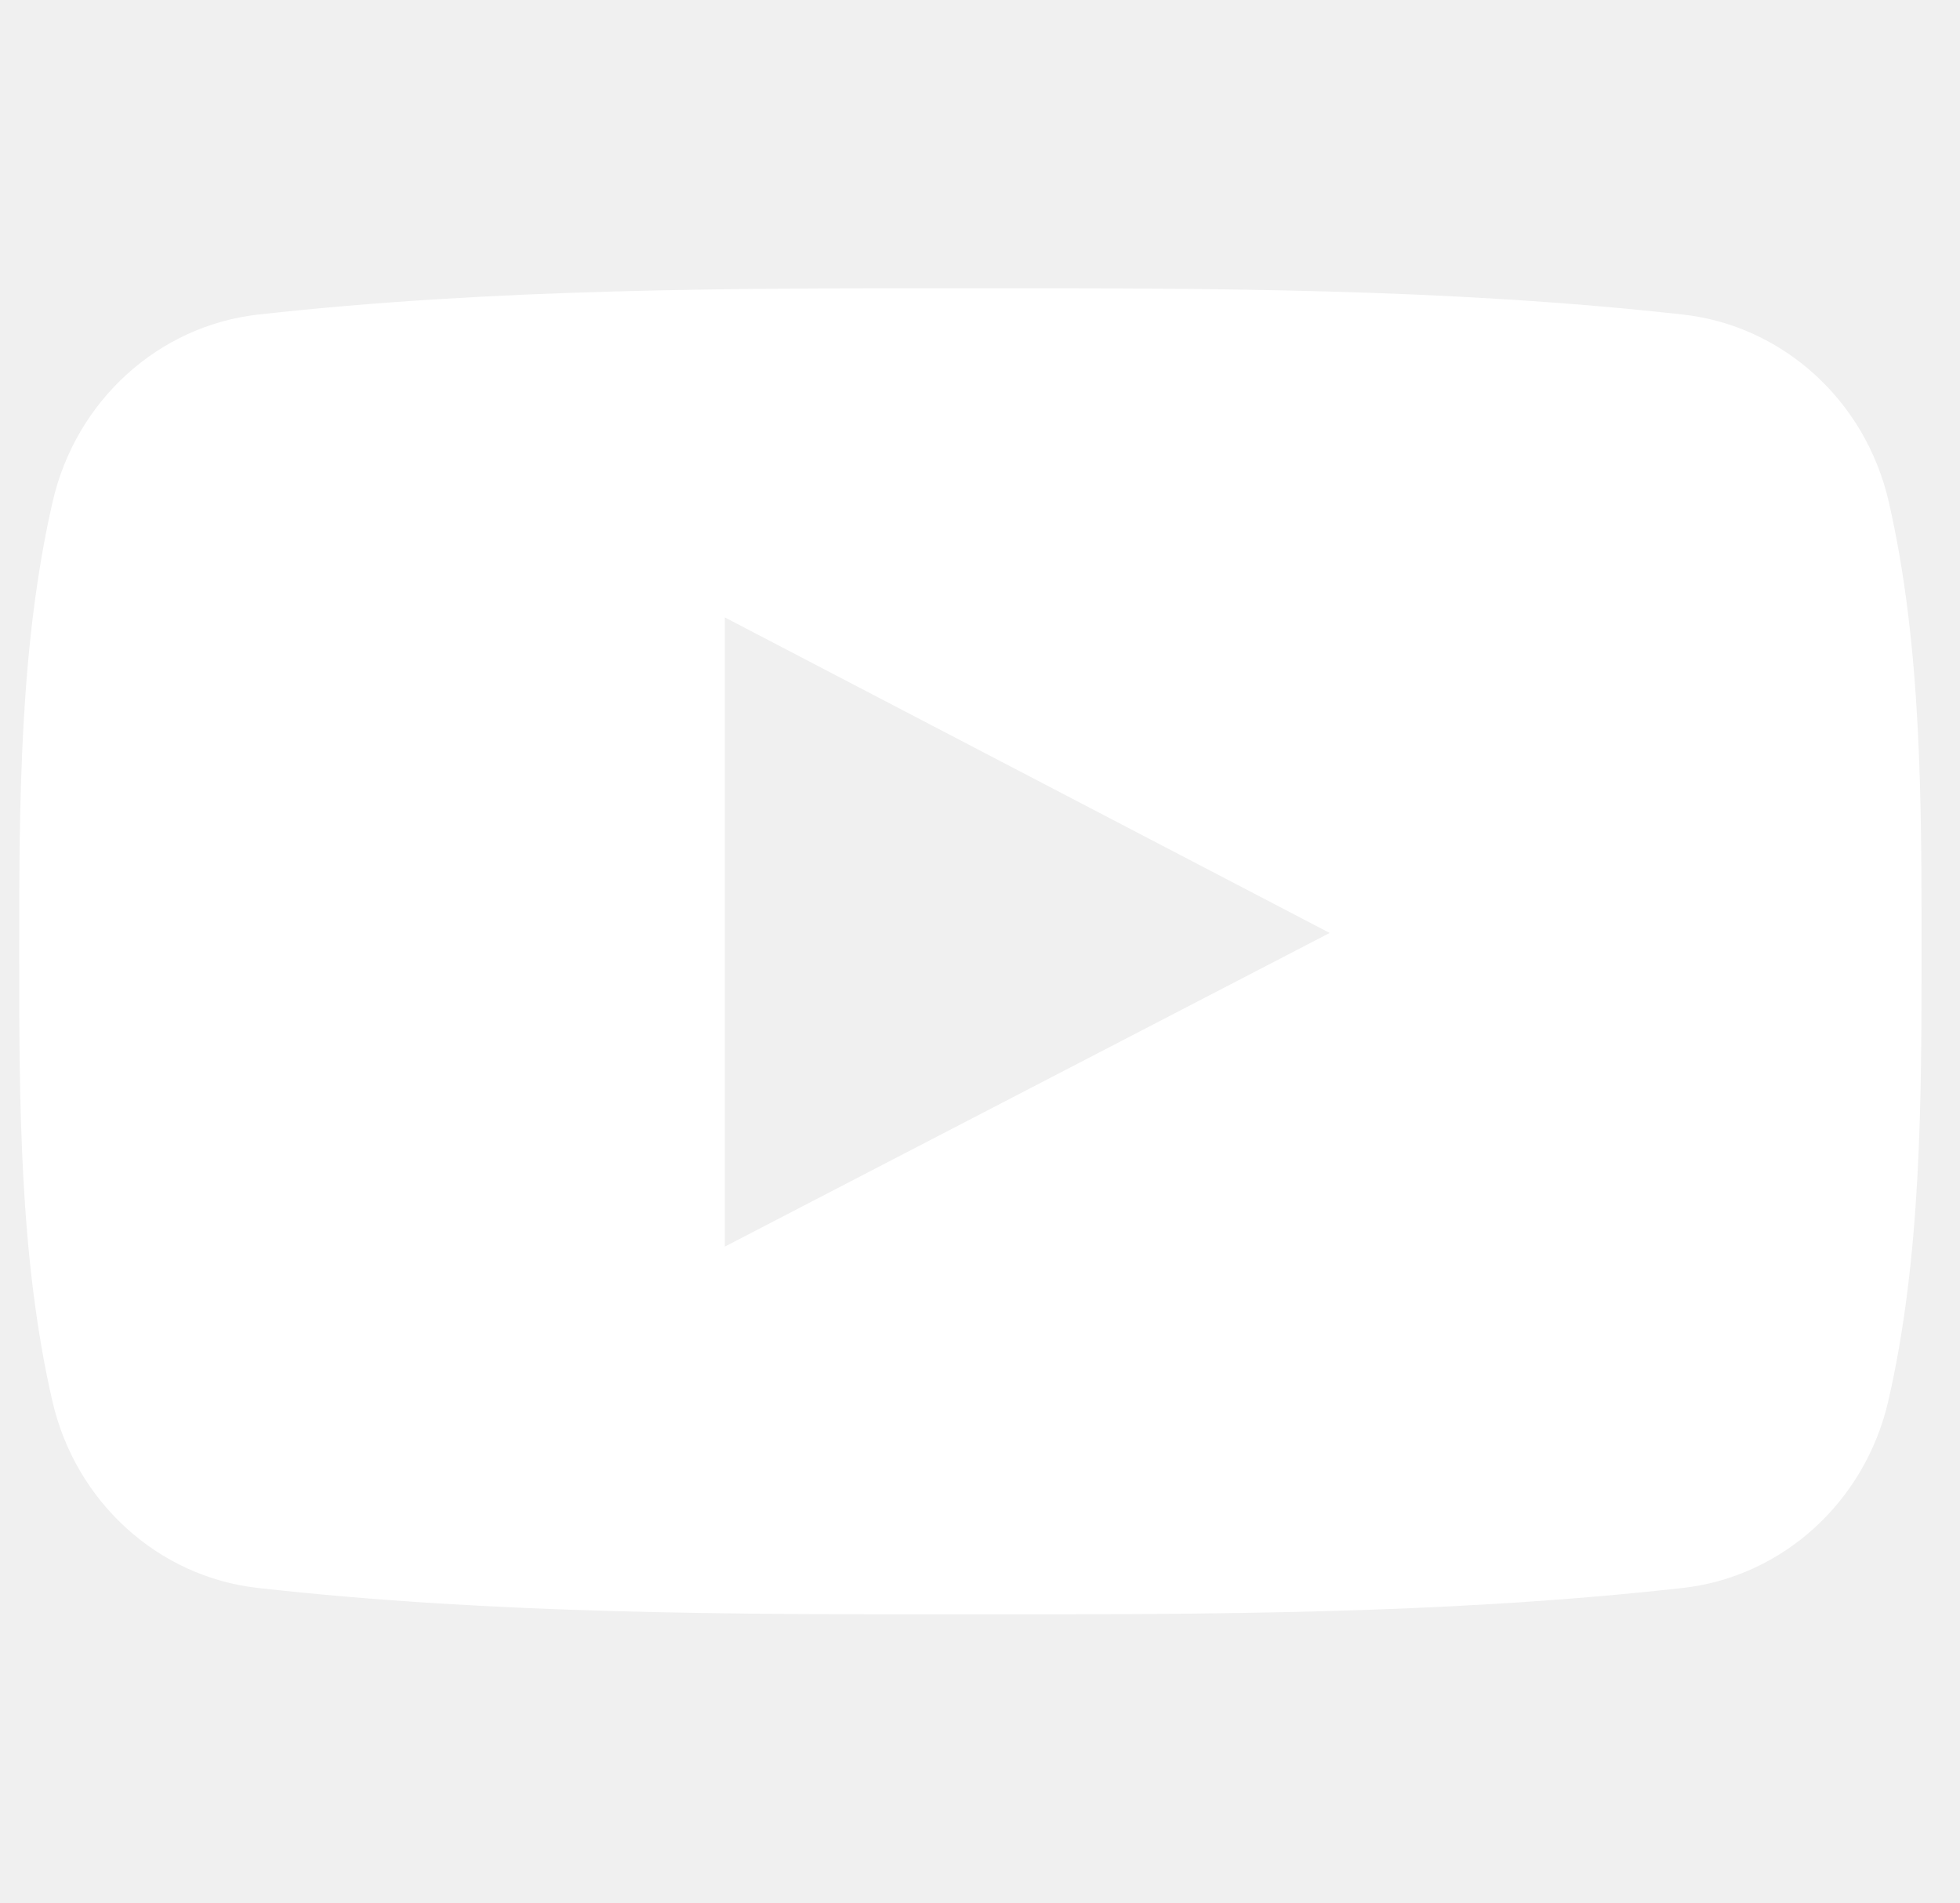
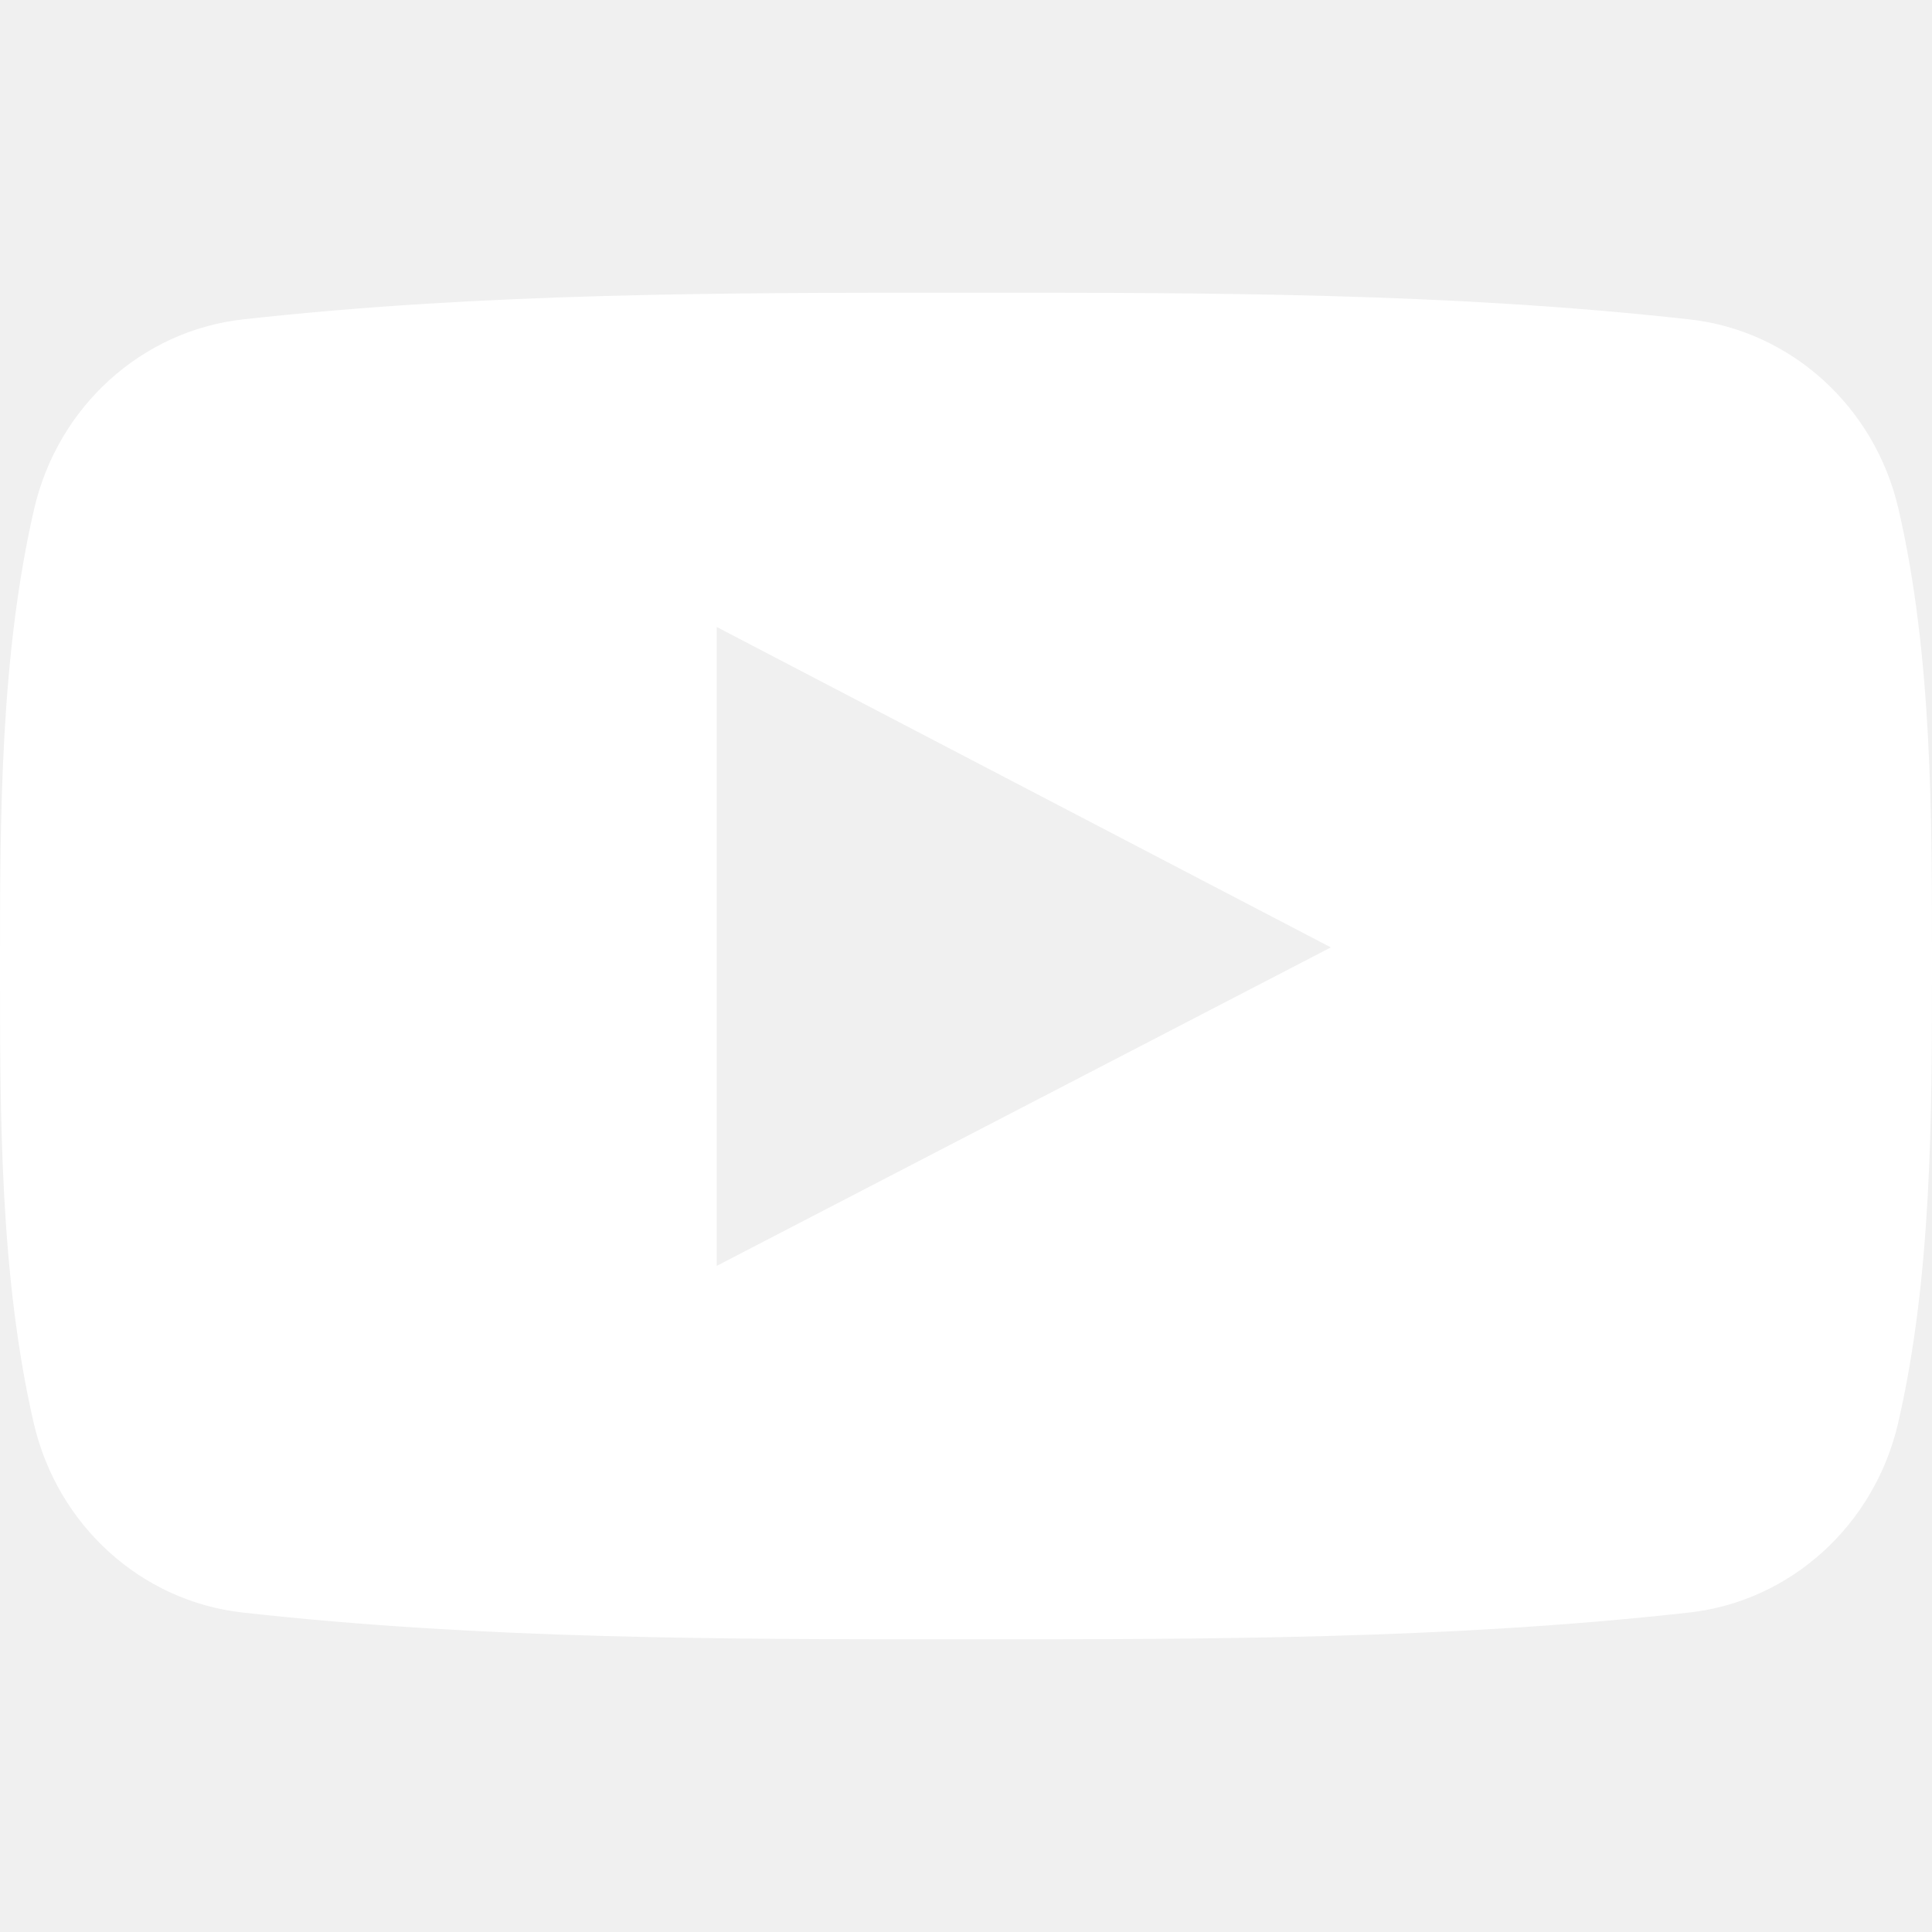
- <svg xmlns="http://www.w3.org/2000/svg" width="34" height="33" viewBox="0 0 34 33" fill="none">
-   <g clip-path="url(#clip0)">
-     <path d="M32.763 8.699C32.359 6.944 30.923 5.649 29.195 5.456C25.103 5 20.961 4.997 16.838 5C12.715 4.997 8.572 5 4.48 5.456C2.753 5.649 1.318 6.944 0.914 8.699C0.339 11.199 0.333 13.927 0.333 16.5C0.333 19.073 0.333 21.801 0.908 24.3C1.311 26.055 2.746 27.35 4.474 27.543C8.566 28 12.708 28.003 16.832 28C20.956 28.003 25.097 28 29.189 27.543C30.916 27.35 32.352 26.055 32.756 24.3C33.331 21.801 33.333 19.073 33.333 16.5C33.333 13.927 33.338 11.199 32.763 8.699ZM12.574 21.622C12.574 17.972 12.574 14.36 12.574 10.709C16.072 12.534 19.546 14.346 23.066 16.182C19.557 18.002 16.081 19.804 12.574 21.622Z" fill="white" />
-   </g>
-   <defs>
-     <clipPath id="clip0">
-       <rect width="33" height="33" fill="white" transform="translate(0.333008)" />
-     </clipPath>
-   </defs>
+ <svg xmlns="http://www.w3.org/2000/svg" width="27" height="27" viewBox="0 0 27 27" fill="none">
+   <path d="M26.533 7.118C26.203 5.682 25.028 4.622 23.614 4.464C20.266 4.091 16.878 4.089 13.504 4.091C10.13 4.089 6.741 4.091 3.393 4.464C1.98 4.622 0.806 5.682 0.476 7.118C0.005 9.163 0 11.395 0 13.5C0 15.605 0 17.837 0.47 19.882C0.8 21.318 1.974 22.377 3.388 22.535C6.736 22.909 10.125 22.911 13.499 22.909C16.873 22.911 20.262 22.909 23.609 22.535C25.022 22.377 26.197 21.318 26.528 19.882C26.998 17.837 27 15.605 27 13.5C27 11.395 27.004 9.163 26.533 7.118ZM10.016 17.691C10.016 14.704 10.016 11.749 10.016 8.762C12.877 10.255 15.72 11.738 18.599 13.24C15.729 14.729 12.885 16.203 10.016 17.691Z" fill="white" />
</svg>
